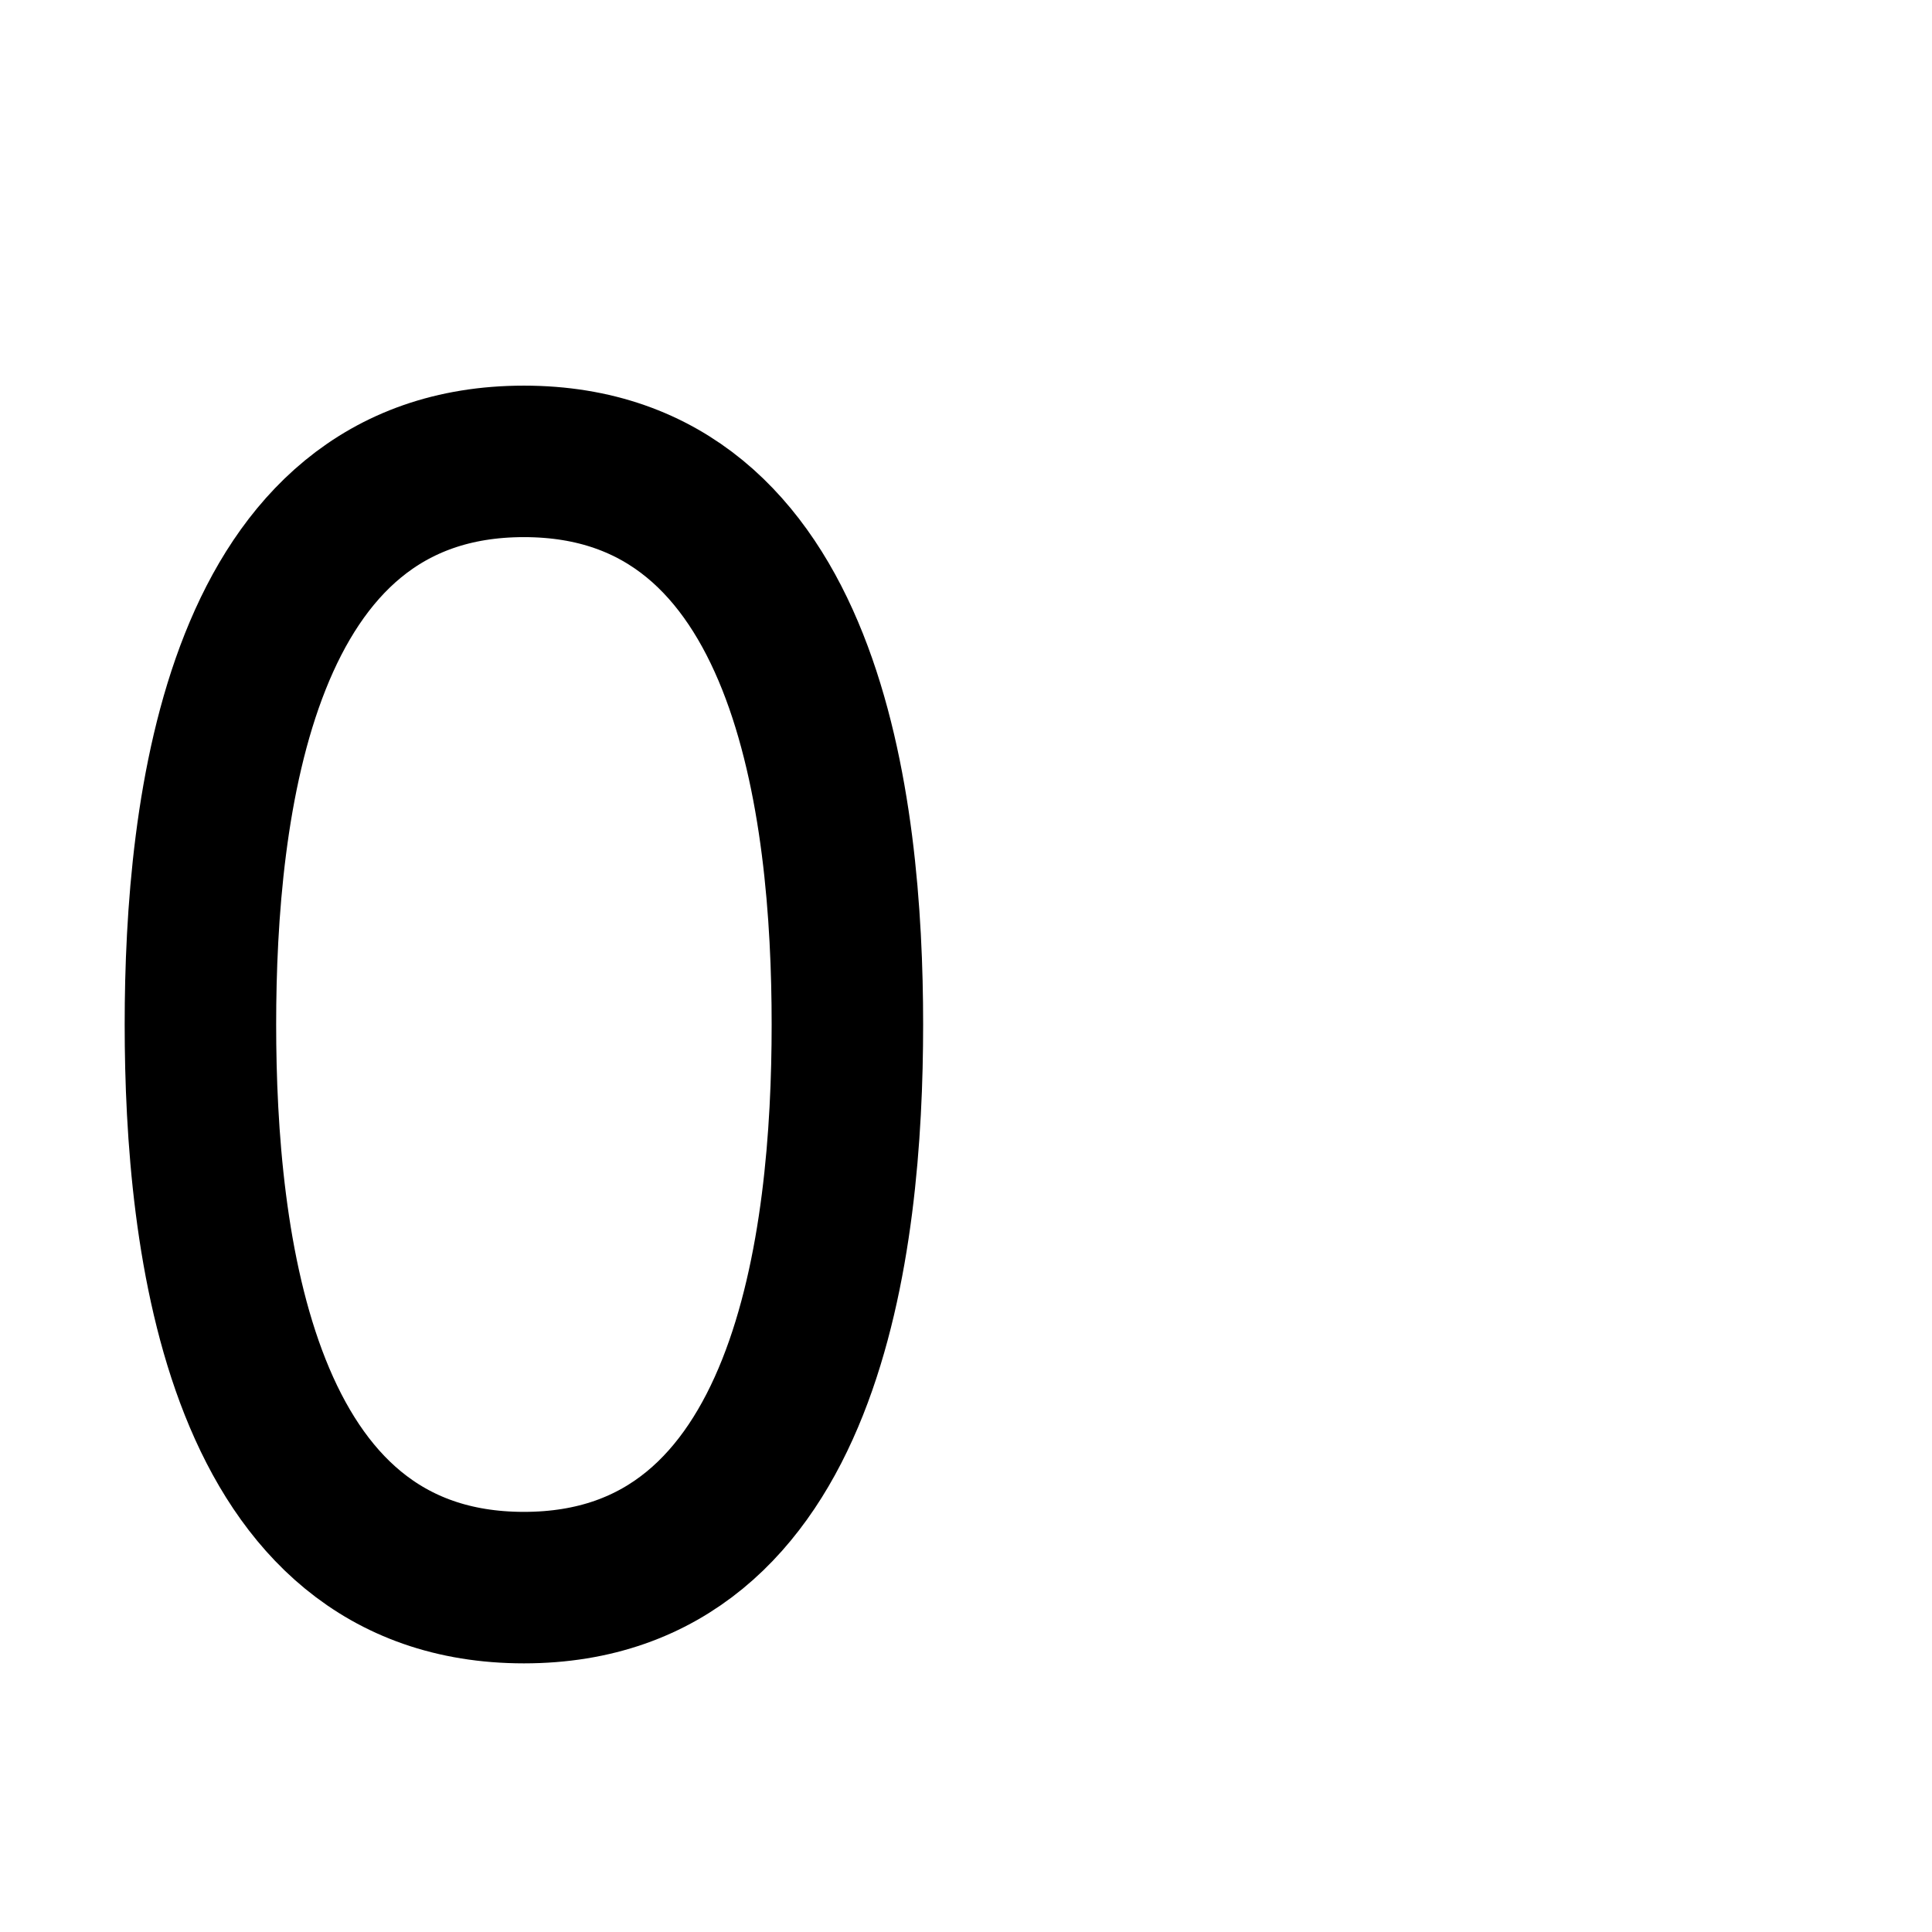
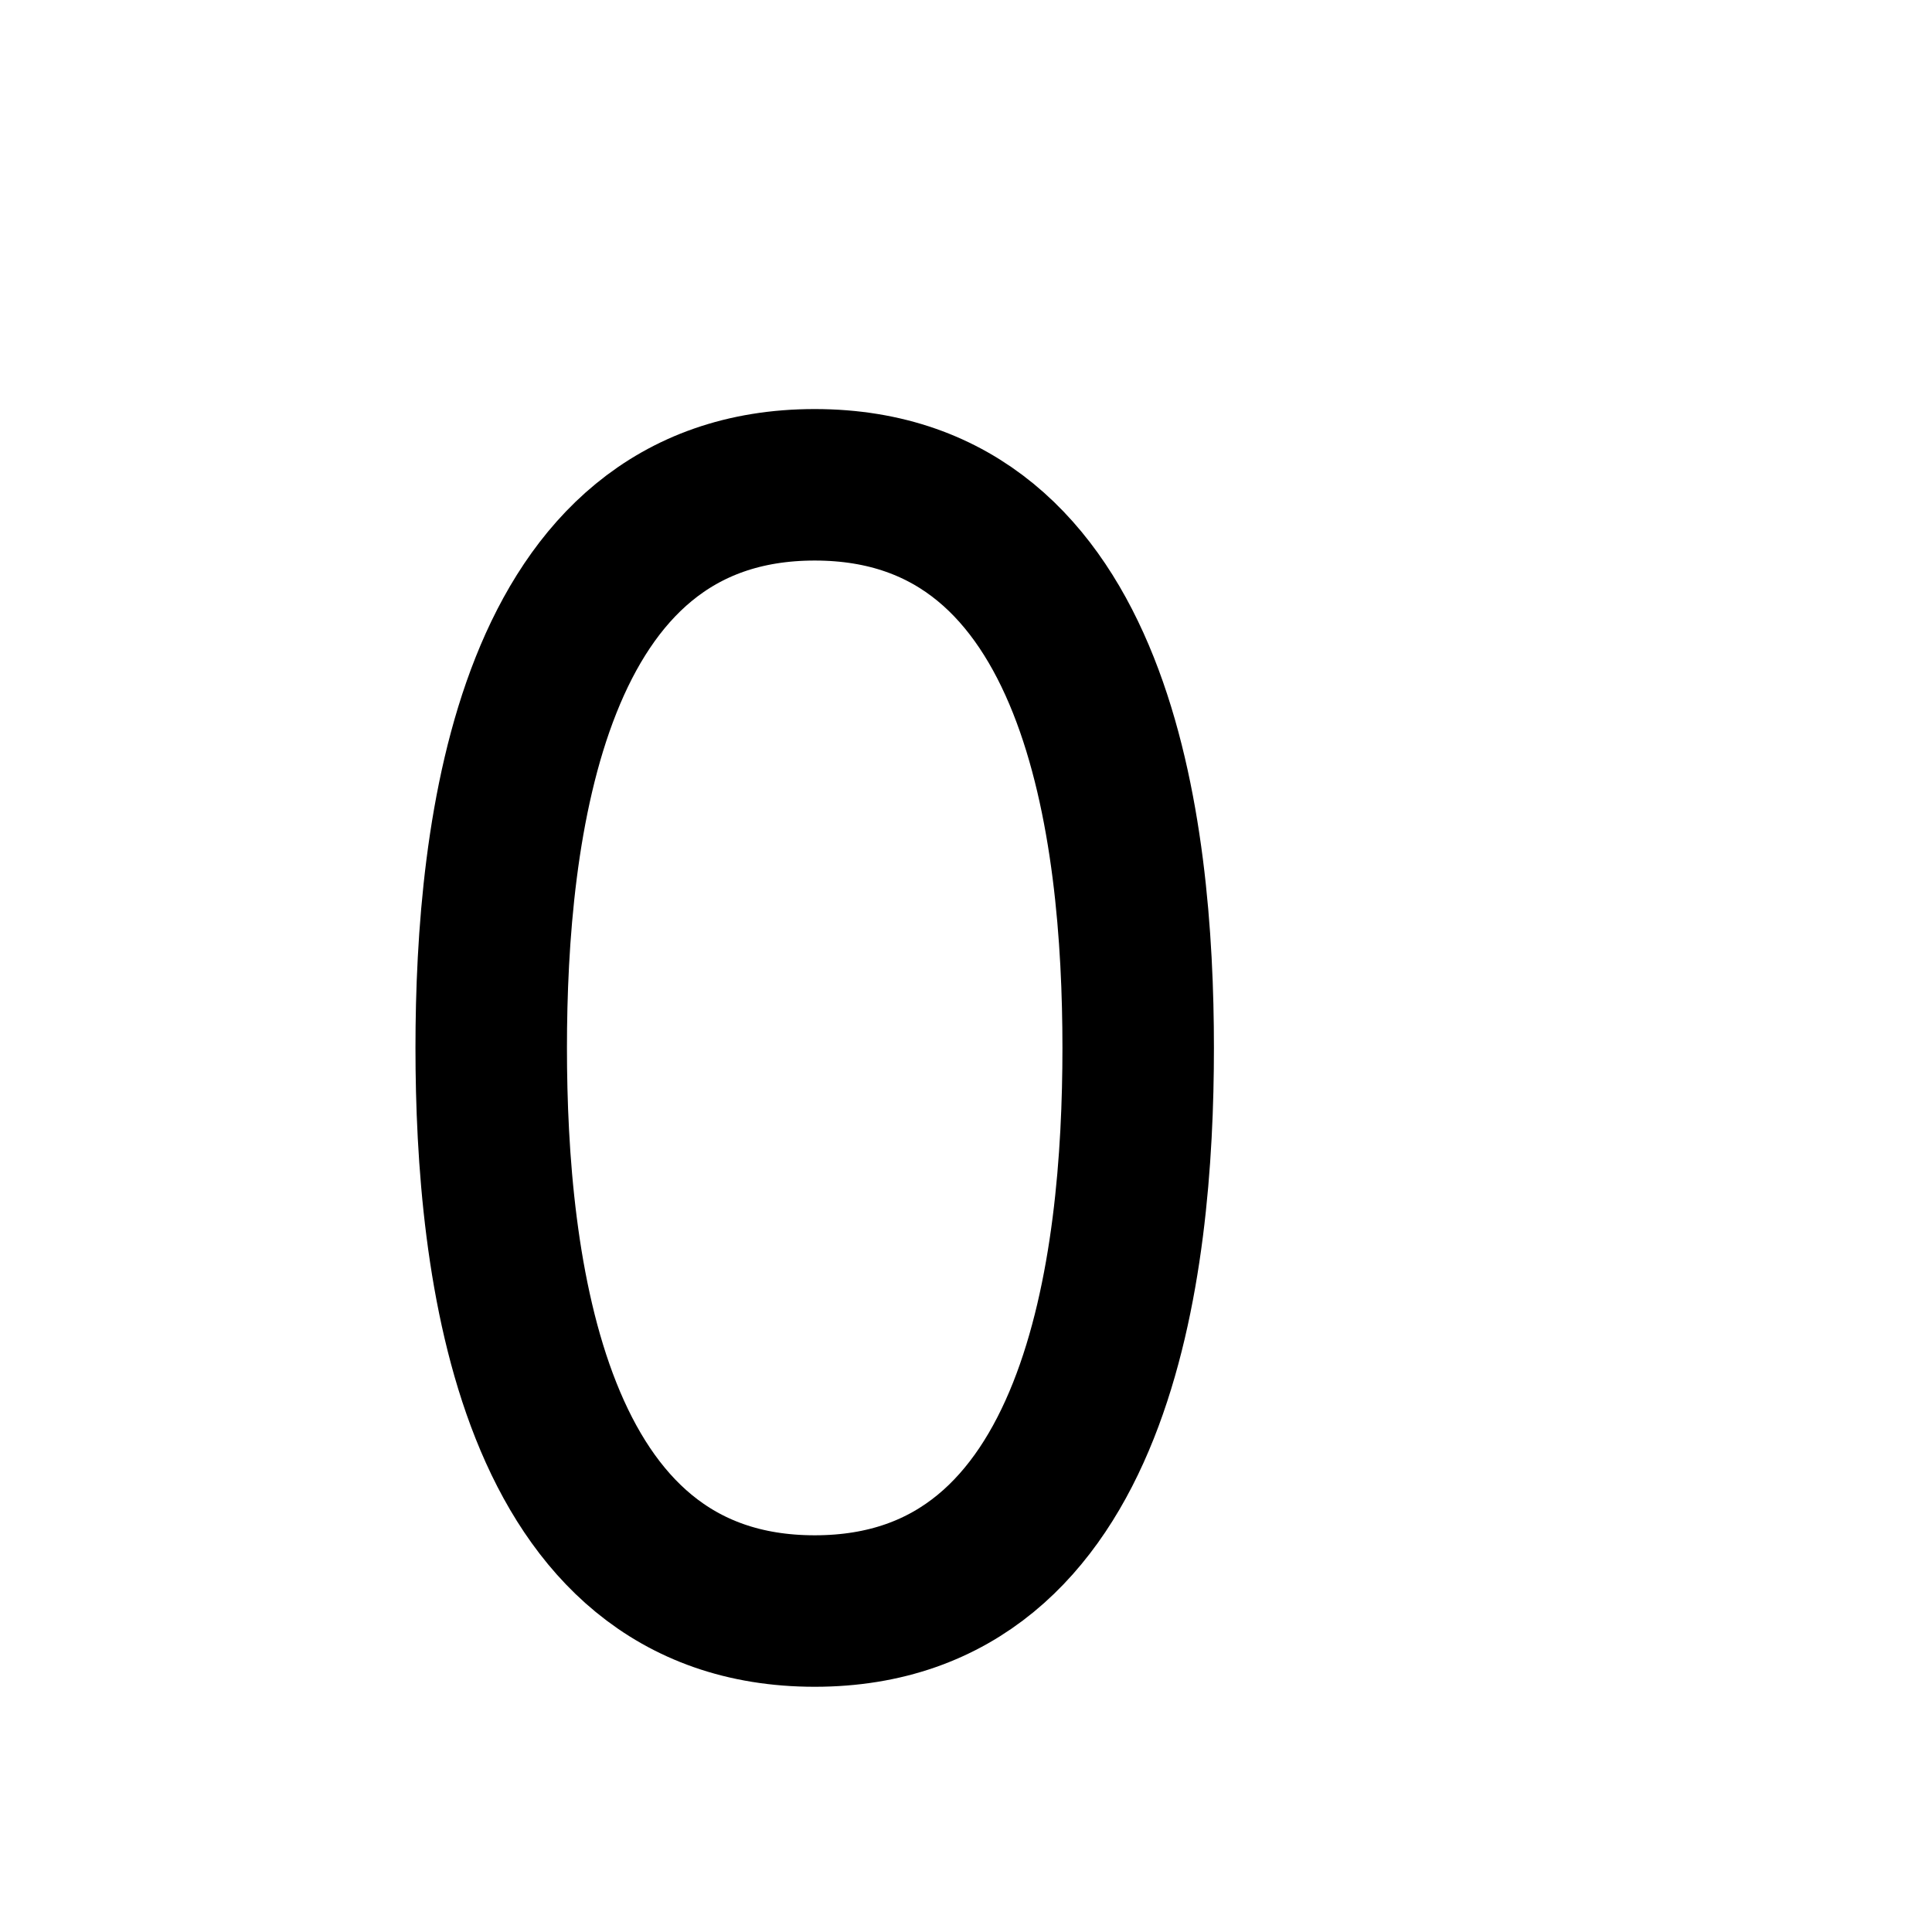
<svg xmlns="http://www.w3.org/2000/svg" width="1000" height="1000" viewBox="0 0 1000 1000" id="svg3971" version="1.1">
  <defs id="defs3973" />
  <g id="layer1">
-     <g id="g116" transform="matrix(7.114513,0,0,-7.114513,271.177,238.8117)">
+     <g id="g116" transform="matrix(7.114513,0,0,-7.114513,421.6897,250.9335)">
      <path d="m 0,0 c -20.748,0 -23.535,-25.214 -23.535,-40.968 0,-15.754 2.787,-40.968 23.535,-40.968 20.748,0 23.534,25.214 23.534,40.968 C 23.534,-25.214 20.748,0 0,0 Z" style="fill:none;stroke:#000000;stroke-width:11.021;stroke-linecap:butt;stroke-linejoin:miter;stroke-miterlimit:10;stroke-dasharray:none;stroke-opacity:1" id="path118" />
    </g>
  </g>
</svg>
